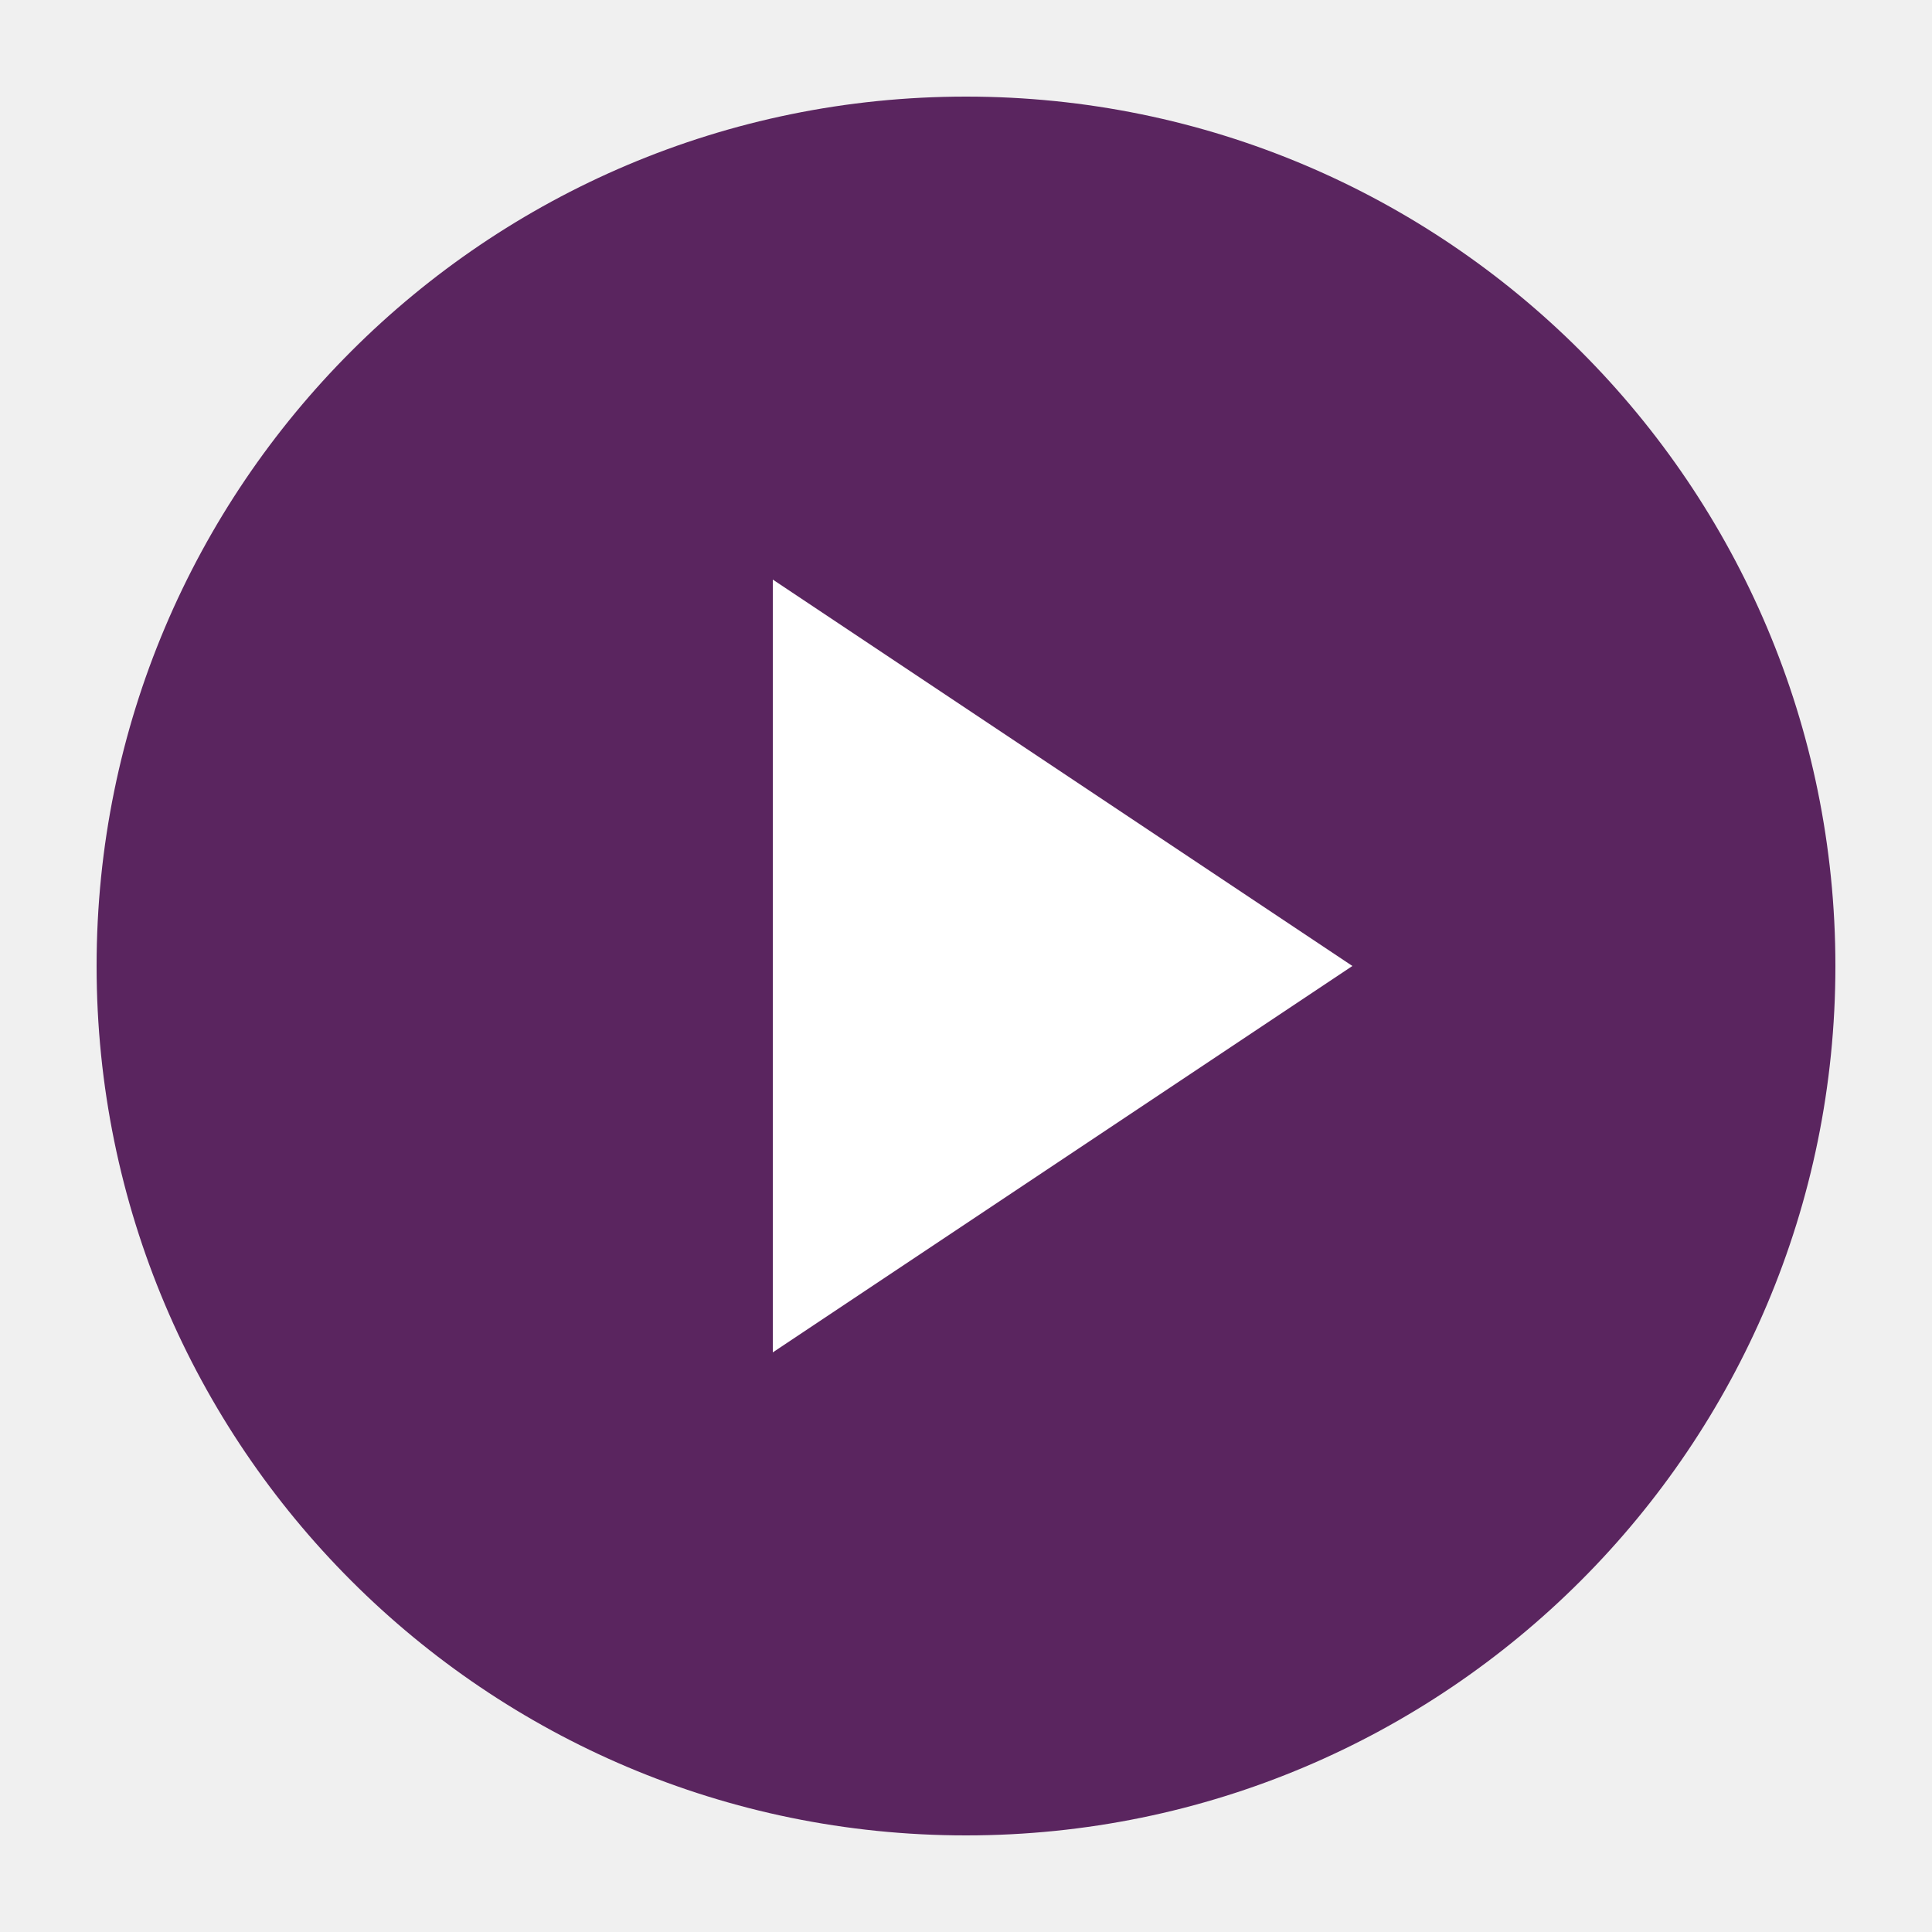
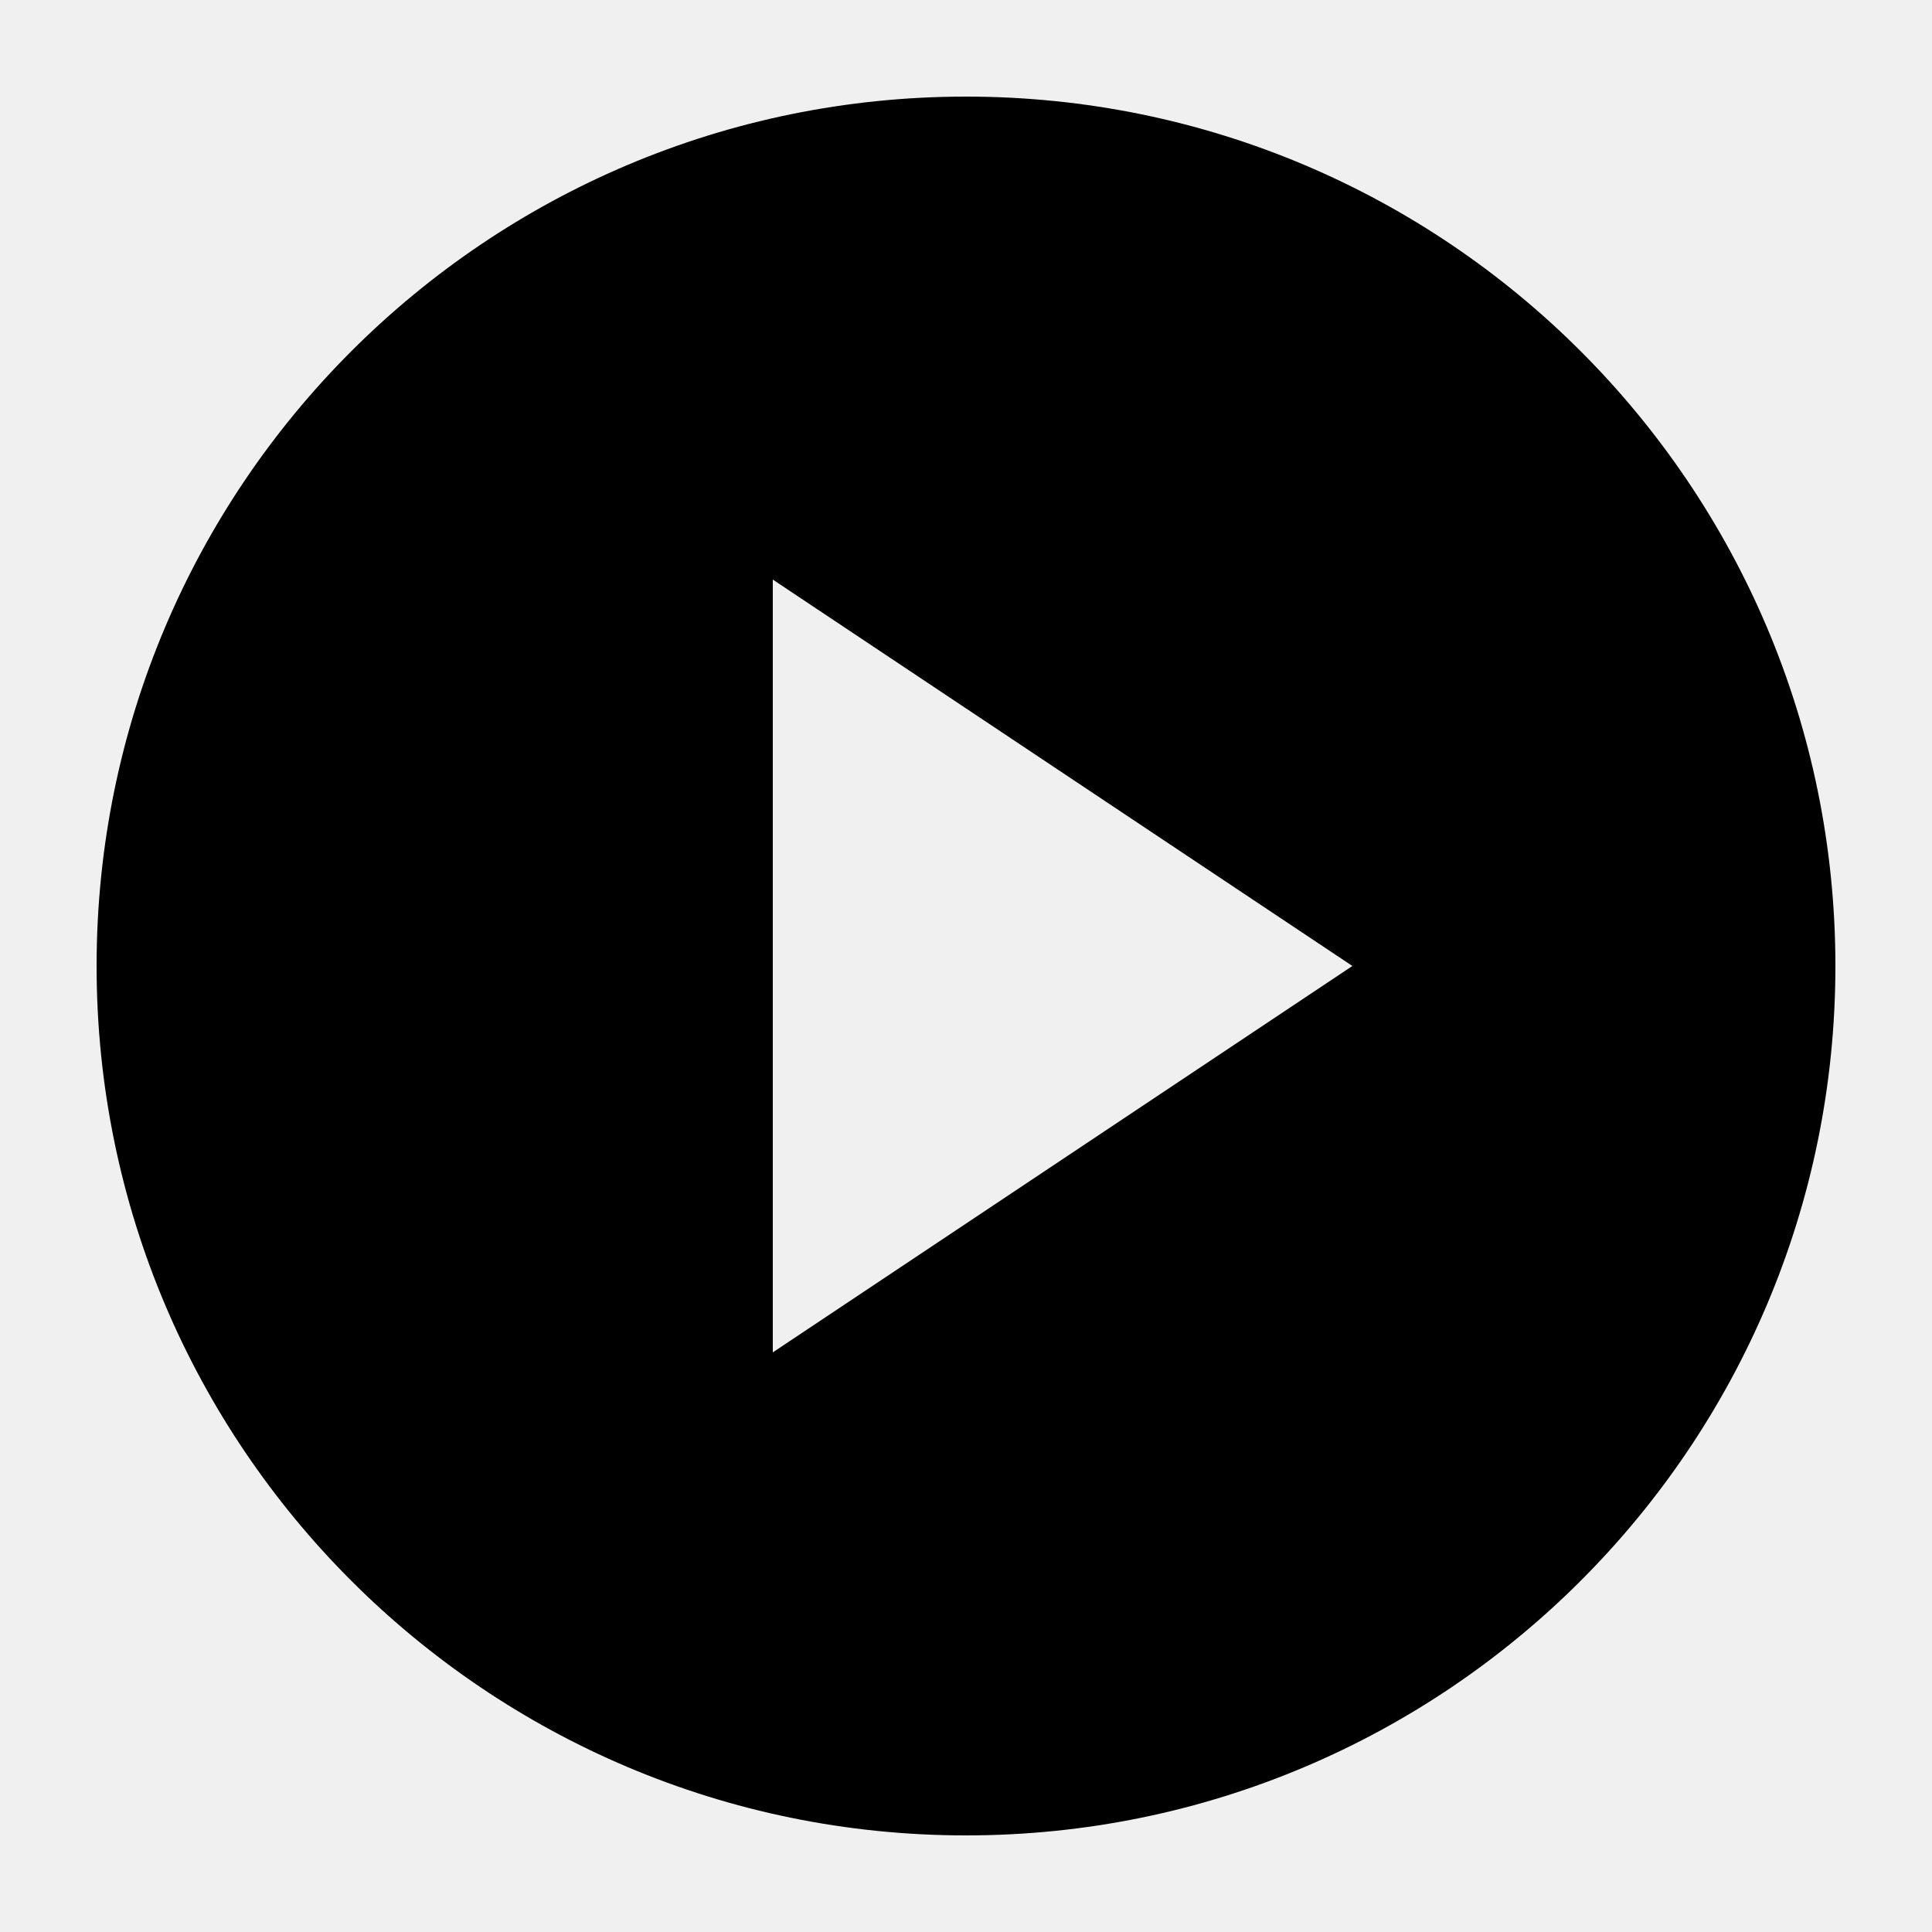
- <svg xmlns="http://www.w3.org/2000/svg" baseProfile="tiny" height="100" version="1.2" width="100">
-   <defs />
-   <circle cx="50" cy="50" fill="#5A255F" r="45" />
-   <polygon fill="#FFFFFF" points="40,30 40,70 70,50" />
+ <svg xmlns="http://www.w3.org/2000/svg" id="Ebene_1" data-name="Ebene 1" viewBox="0 0 100 100">
+   <path d="M50,5C25.15,5,5,25.15,5,50s20.15,45,45,45,45-20.15,45-45S74.85,5,50,5ZM40,70V30l30,20-30,20Z" />
</svg>
